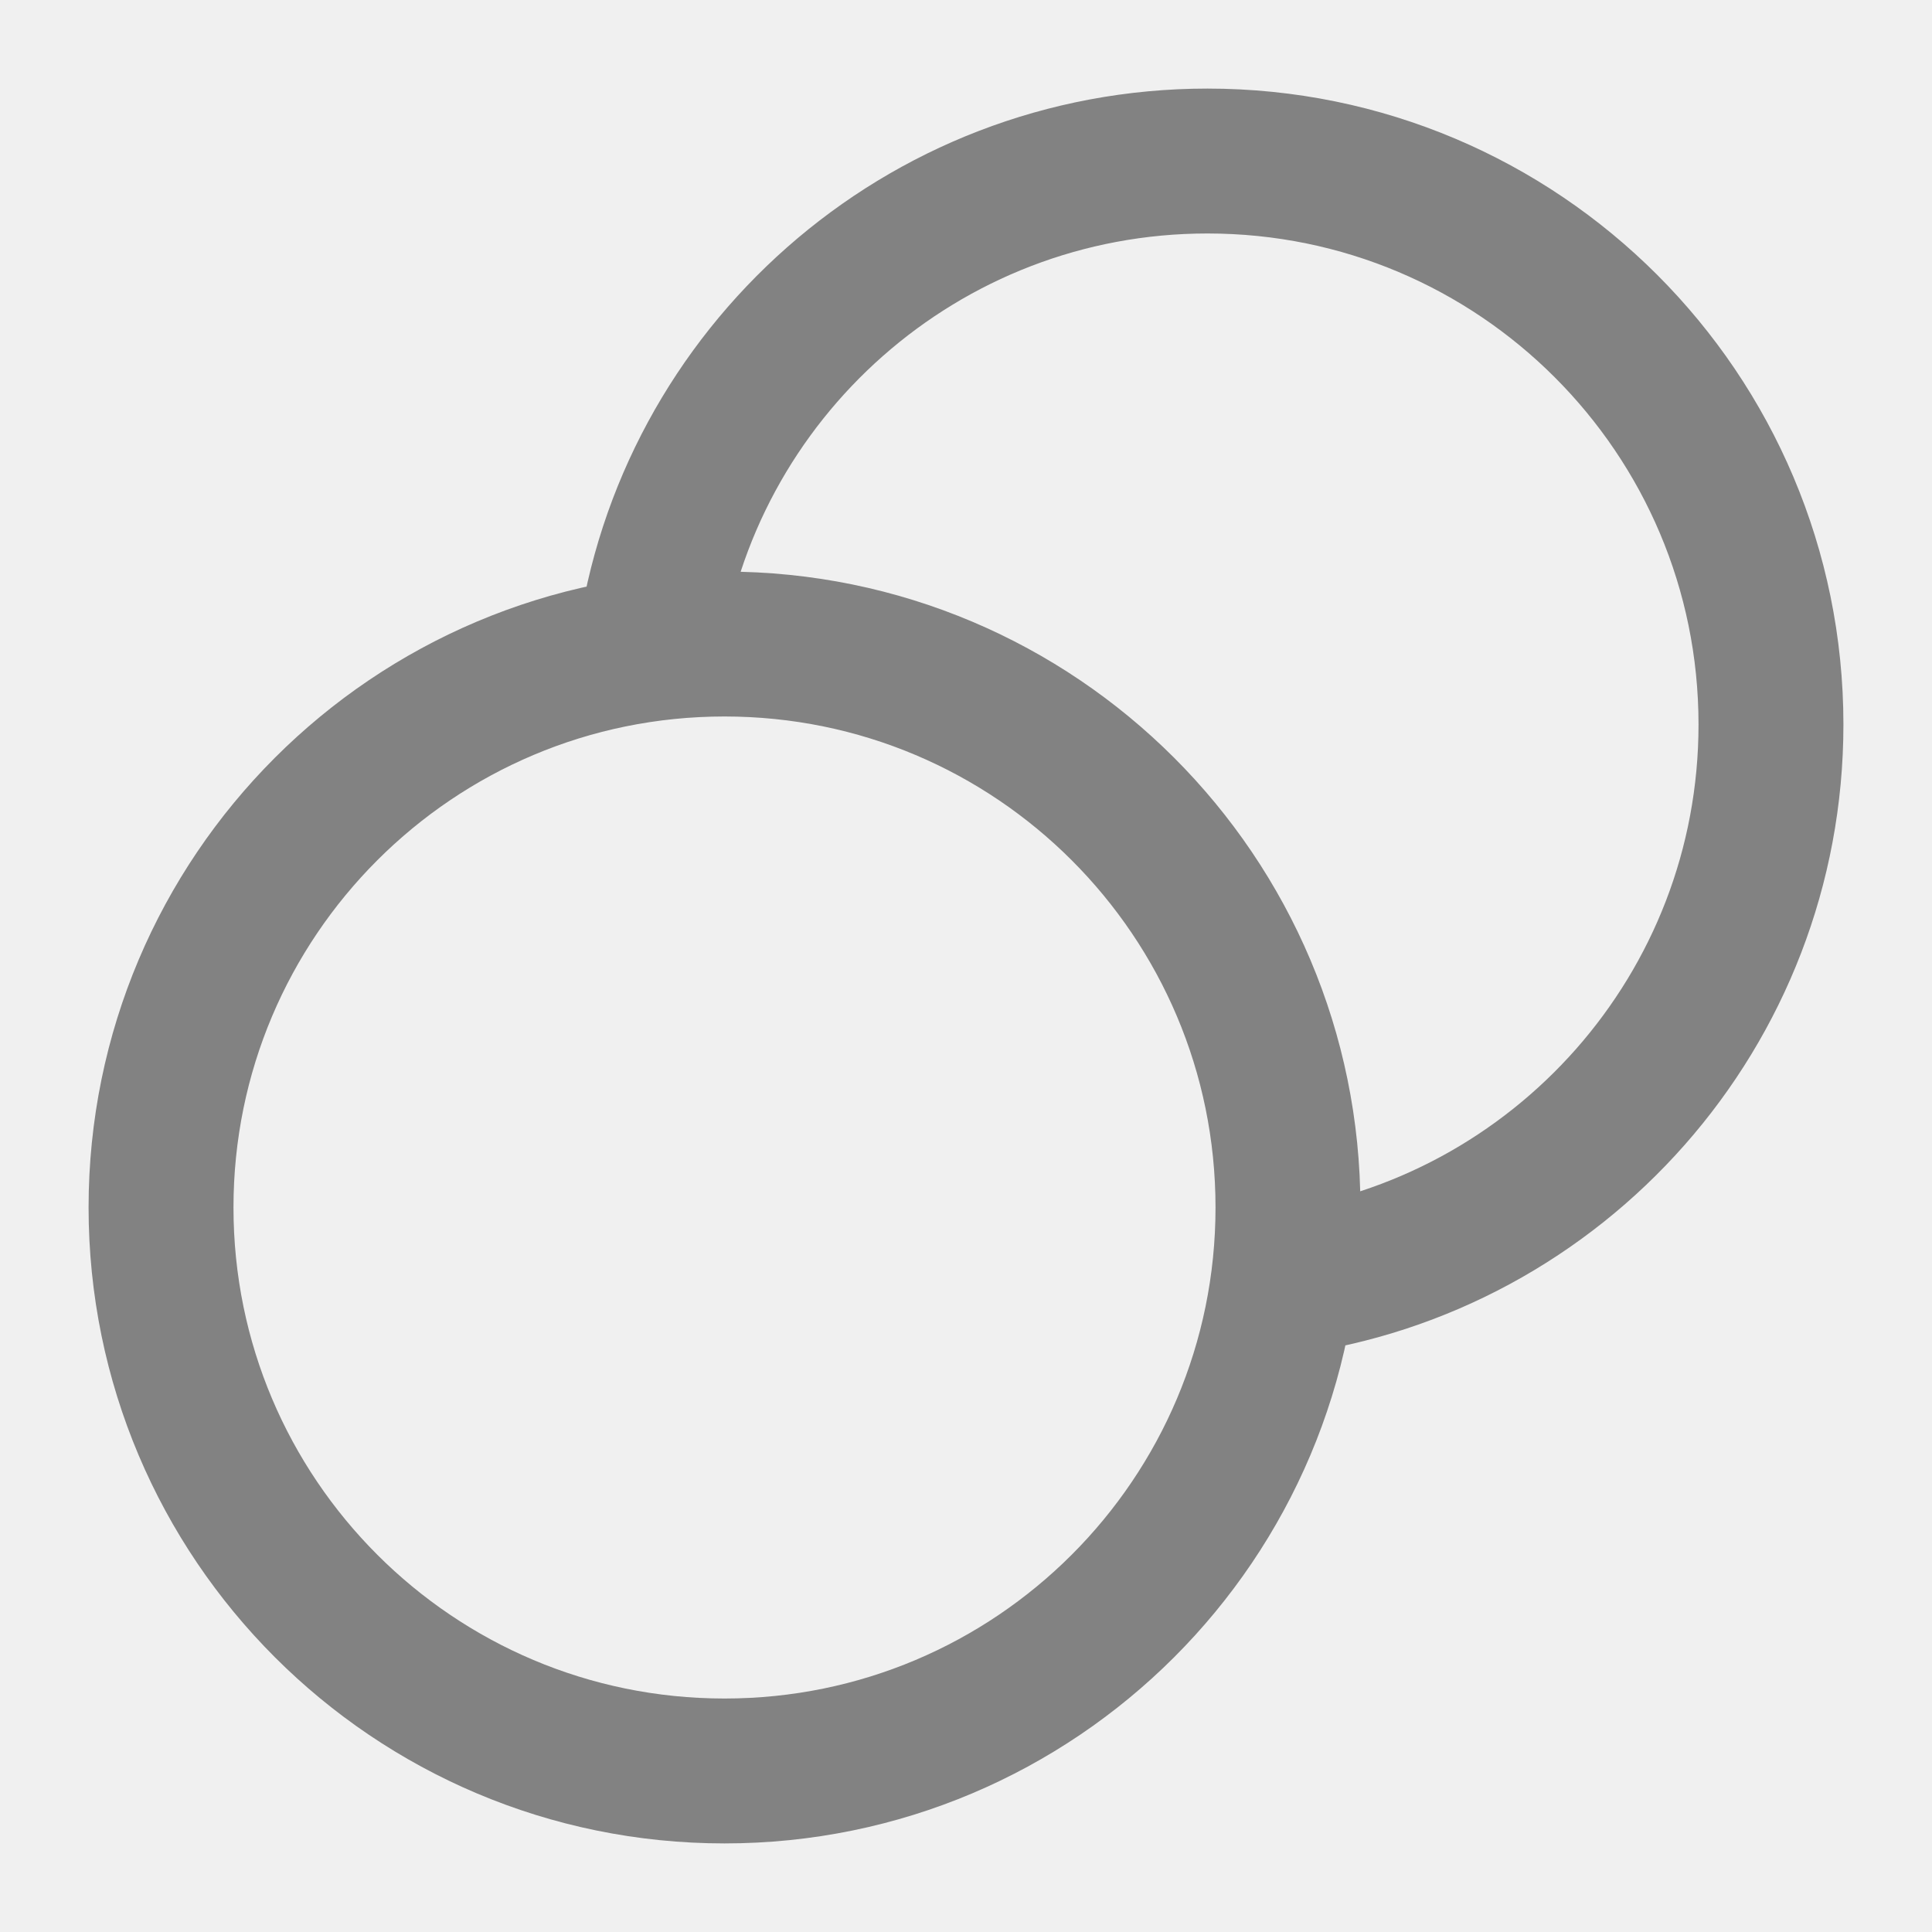
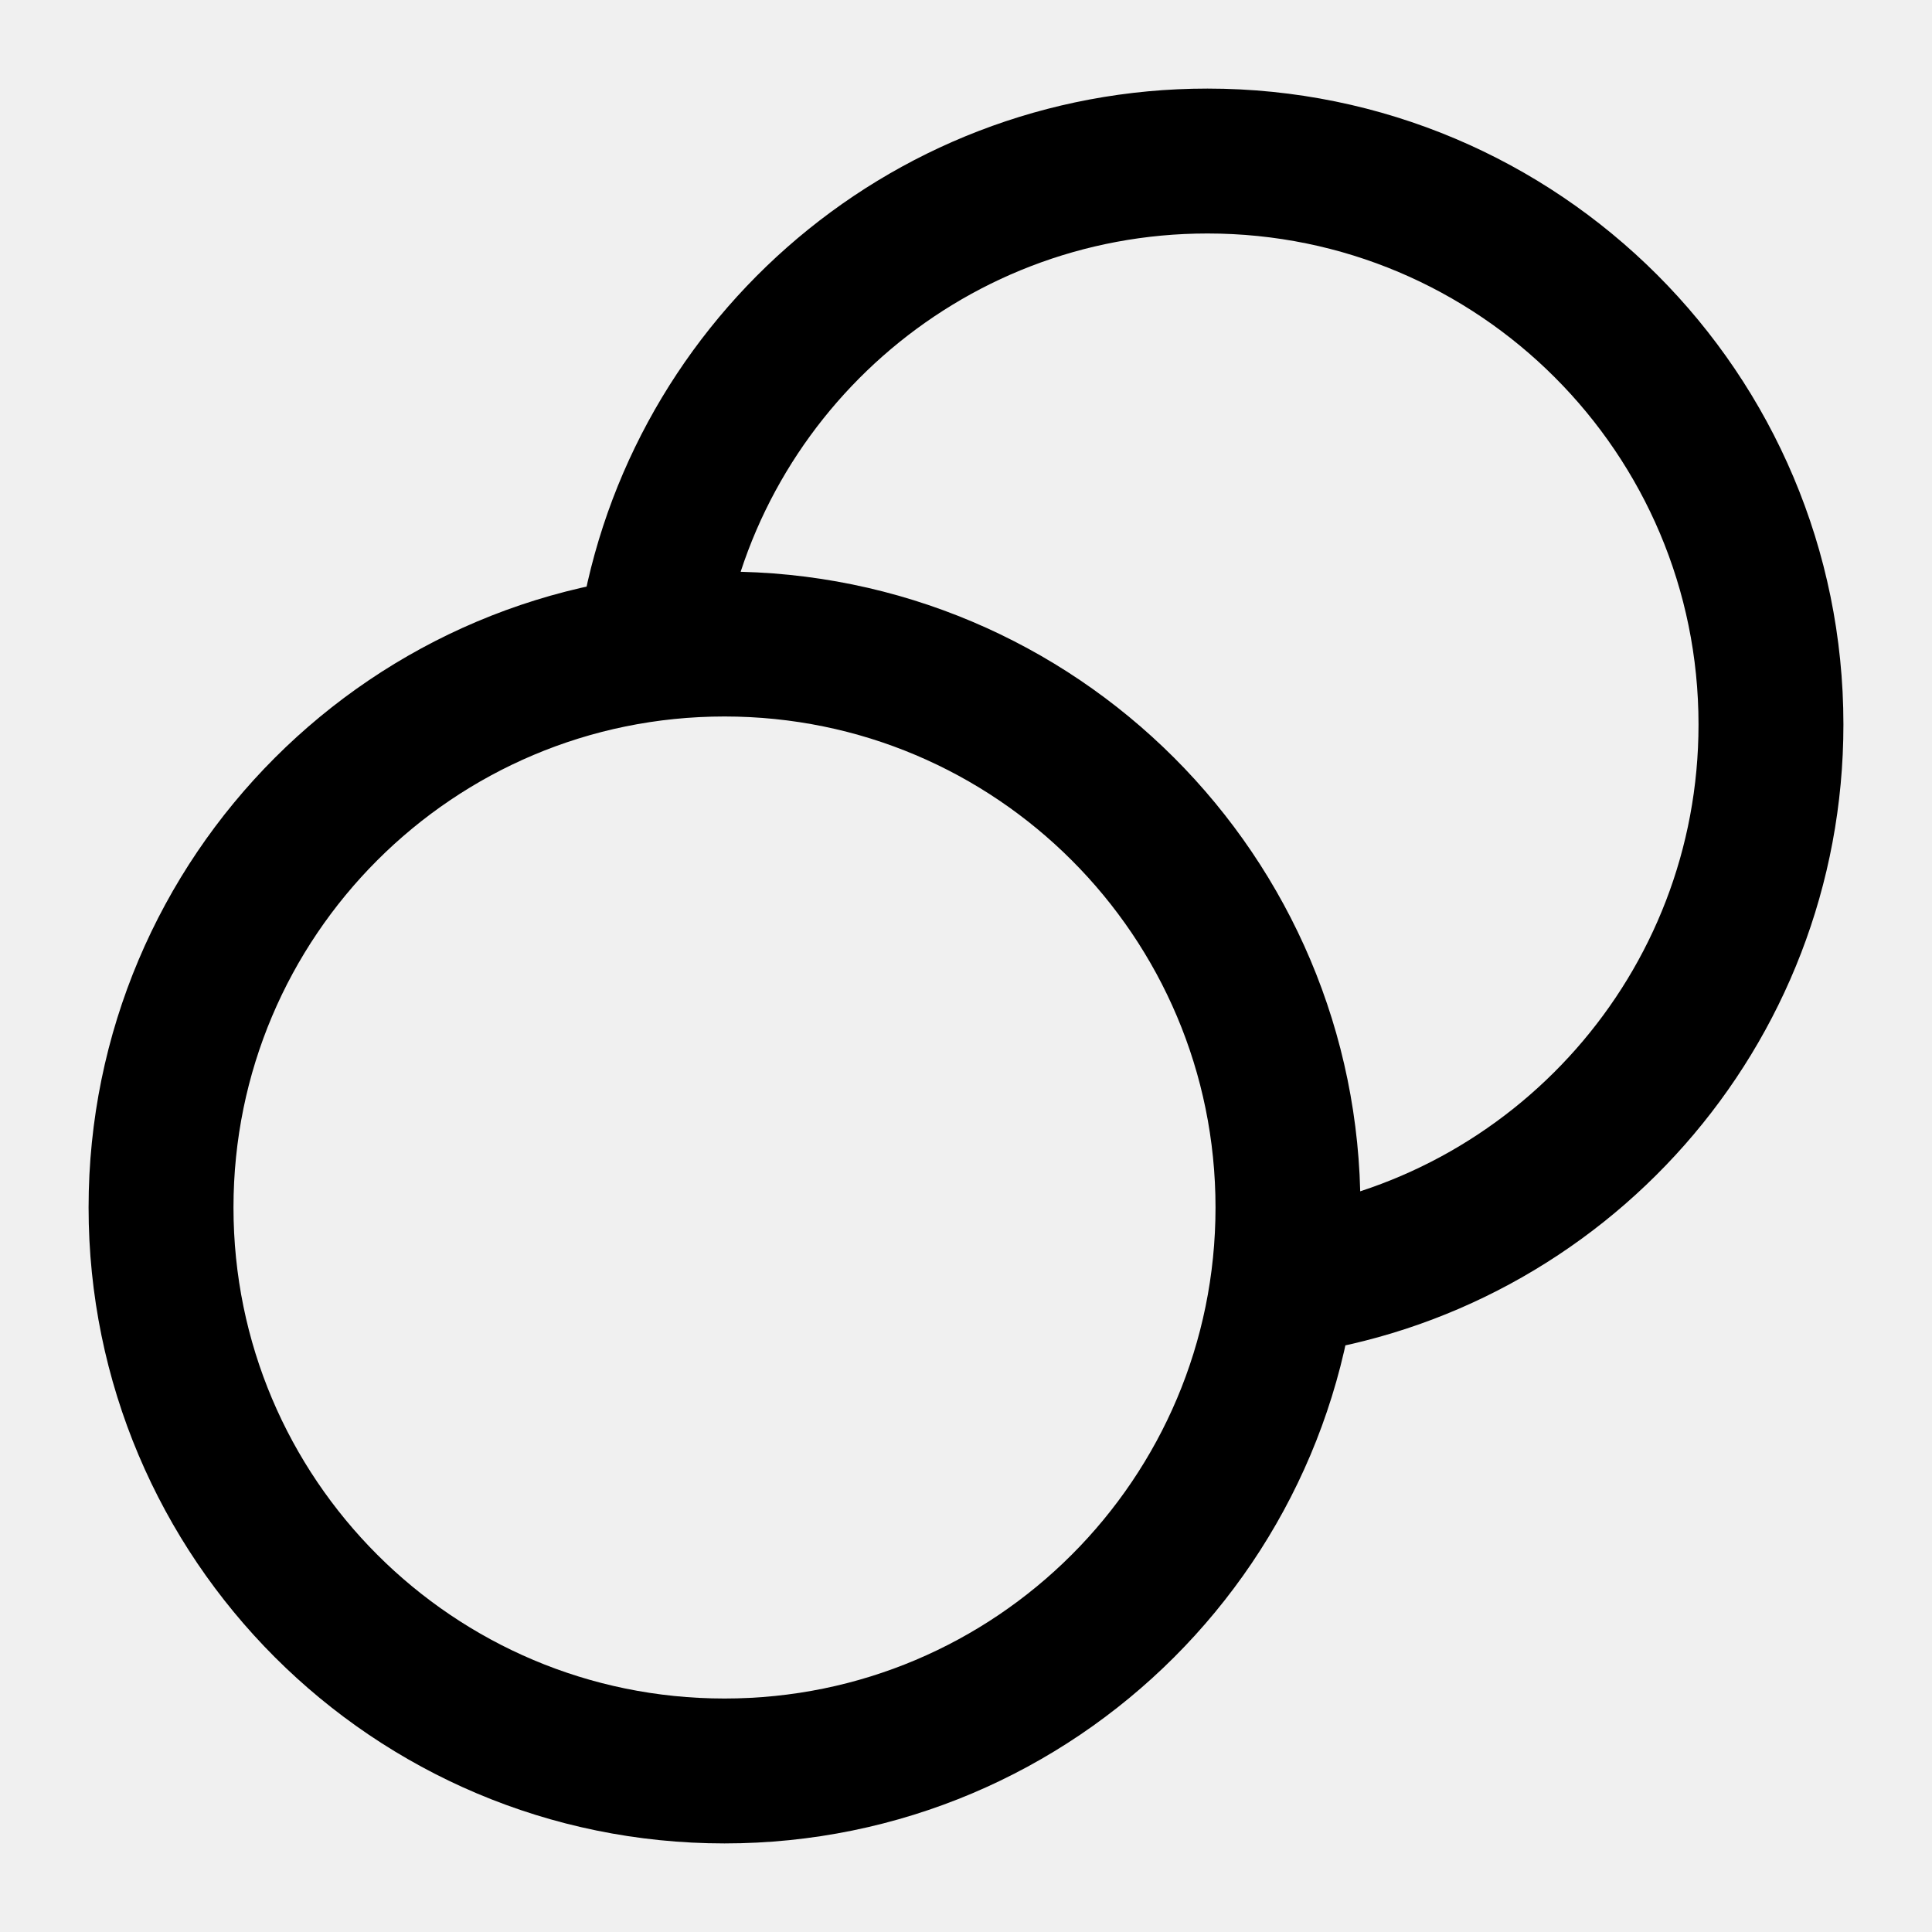
<svg xmlns="http://www.w3.org/2000/svg" width="20" height="20" viewBox="0 0 20 20" fill="none">
  <g id="coins-01" clip-path="url(#clip0_128_874)">
-     <path id="Icon" d="M13.281 13.281C16.134 12.899 18.333 10.457 18.333 7.5C18.333 4.278 15.722 1.667 12.5 1.667C9.543 1.667 7.1 3.866 6.719 6.718M13.333 12.5C13.333 15.722 10.722 18.333 7.5 18.333C4.278 18.333 1.667 15.722 1.667 12.5C1.667 9.278 4.278 6.667 7.5 6.667C10.722 6.667 13.333 9.278 13.333 12.5Z" stroke="#828282" style="stroke:#828282;stroke:color(display-p3 0.51 0.51 0.51);stroke-opacity:1;" stroke-width="1.5" stroke-linecap="round" stroke-linejoin="round" />
+     <path id="Icon" d="M13.281 13.281C16.134 12.899 18.333 10.457 18.333 7.5C18.333 4.278 15.722 1.667 12.5 1.667C9.543 1.667 7.1 3.866 6.719 6.718M13.333 12.5C13.333 15.722 10.722 18.333 7.5 18.333C4.278 18.333 1.667 15.722 1.667 12.5C1.667 9.278 4.278 6.667 7.5 6.667C10.722 6.667 13.333 9.278 13.333 12.5Z" stroke="currentColor" stroke-width="1.5" stroke-linecap="round" stroke-linejoin="round" />
  </g>
  <defs>
    <clipPath id="clip0_128_874">
      <rect width="20" height="20" fill="white" style="fill:white;fill:white;fill-opacity:1;" />
    </clipPath>
  </defs>
</svg>
